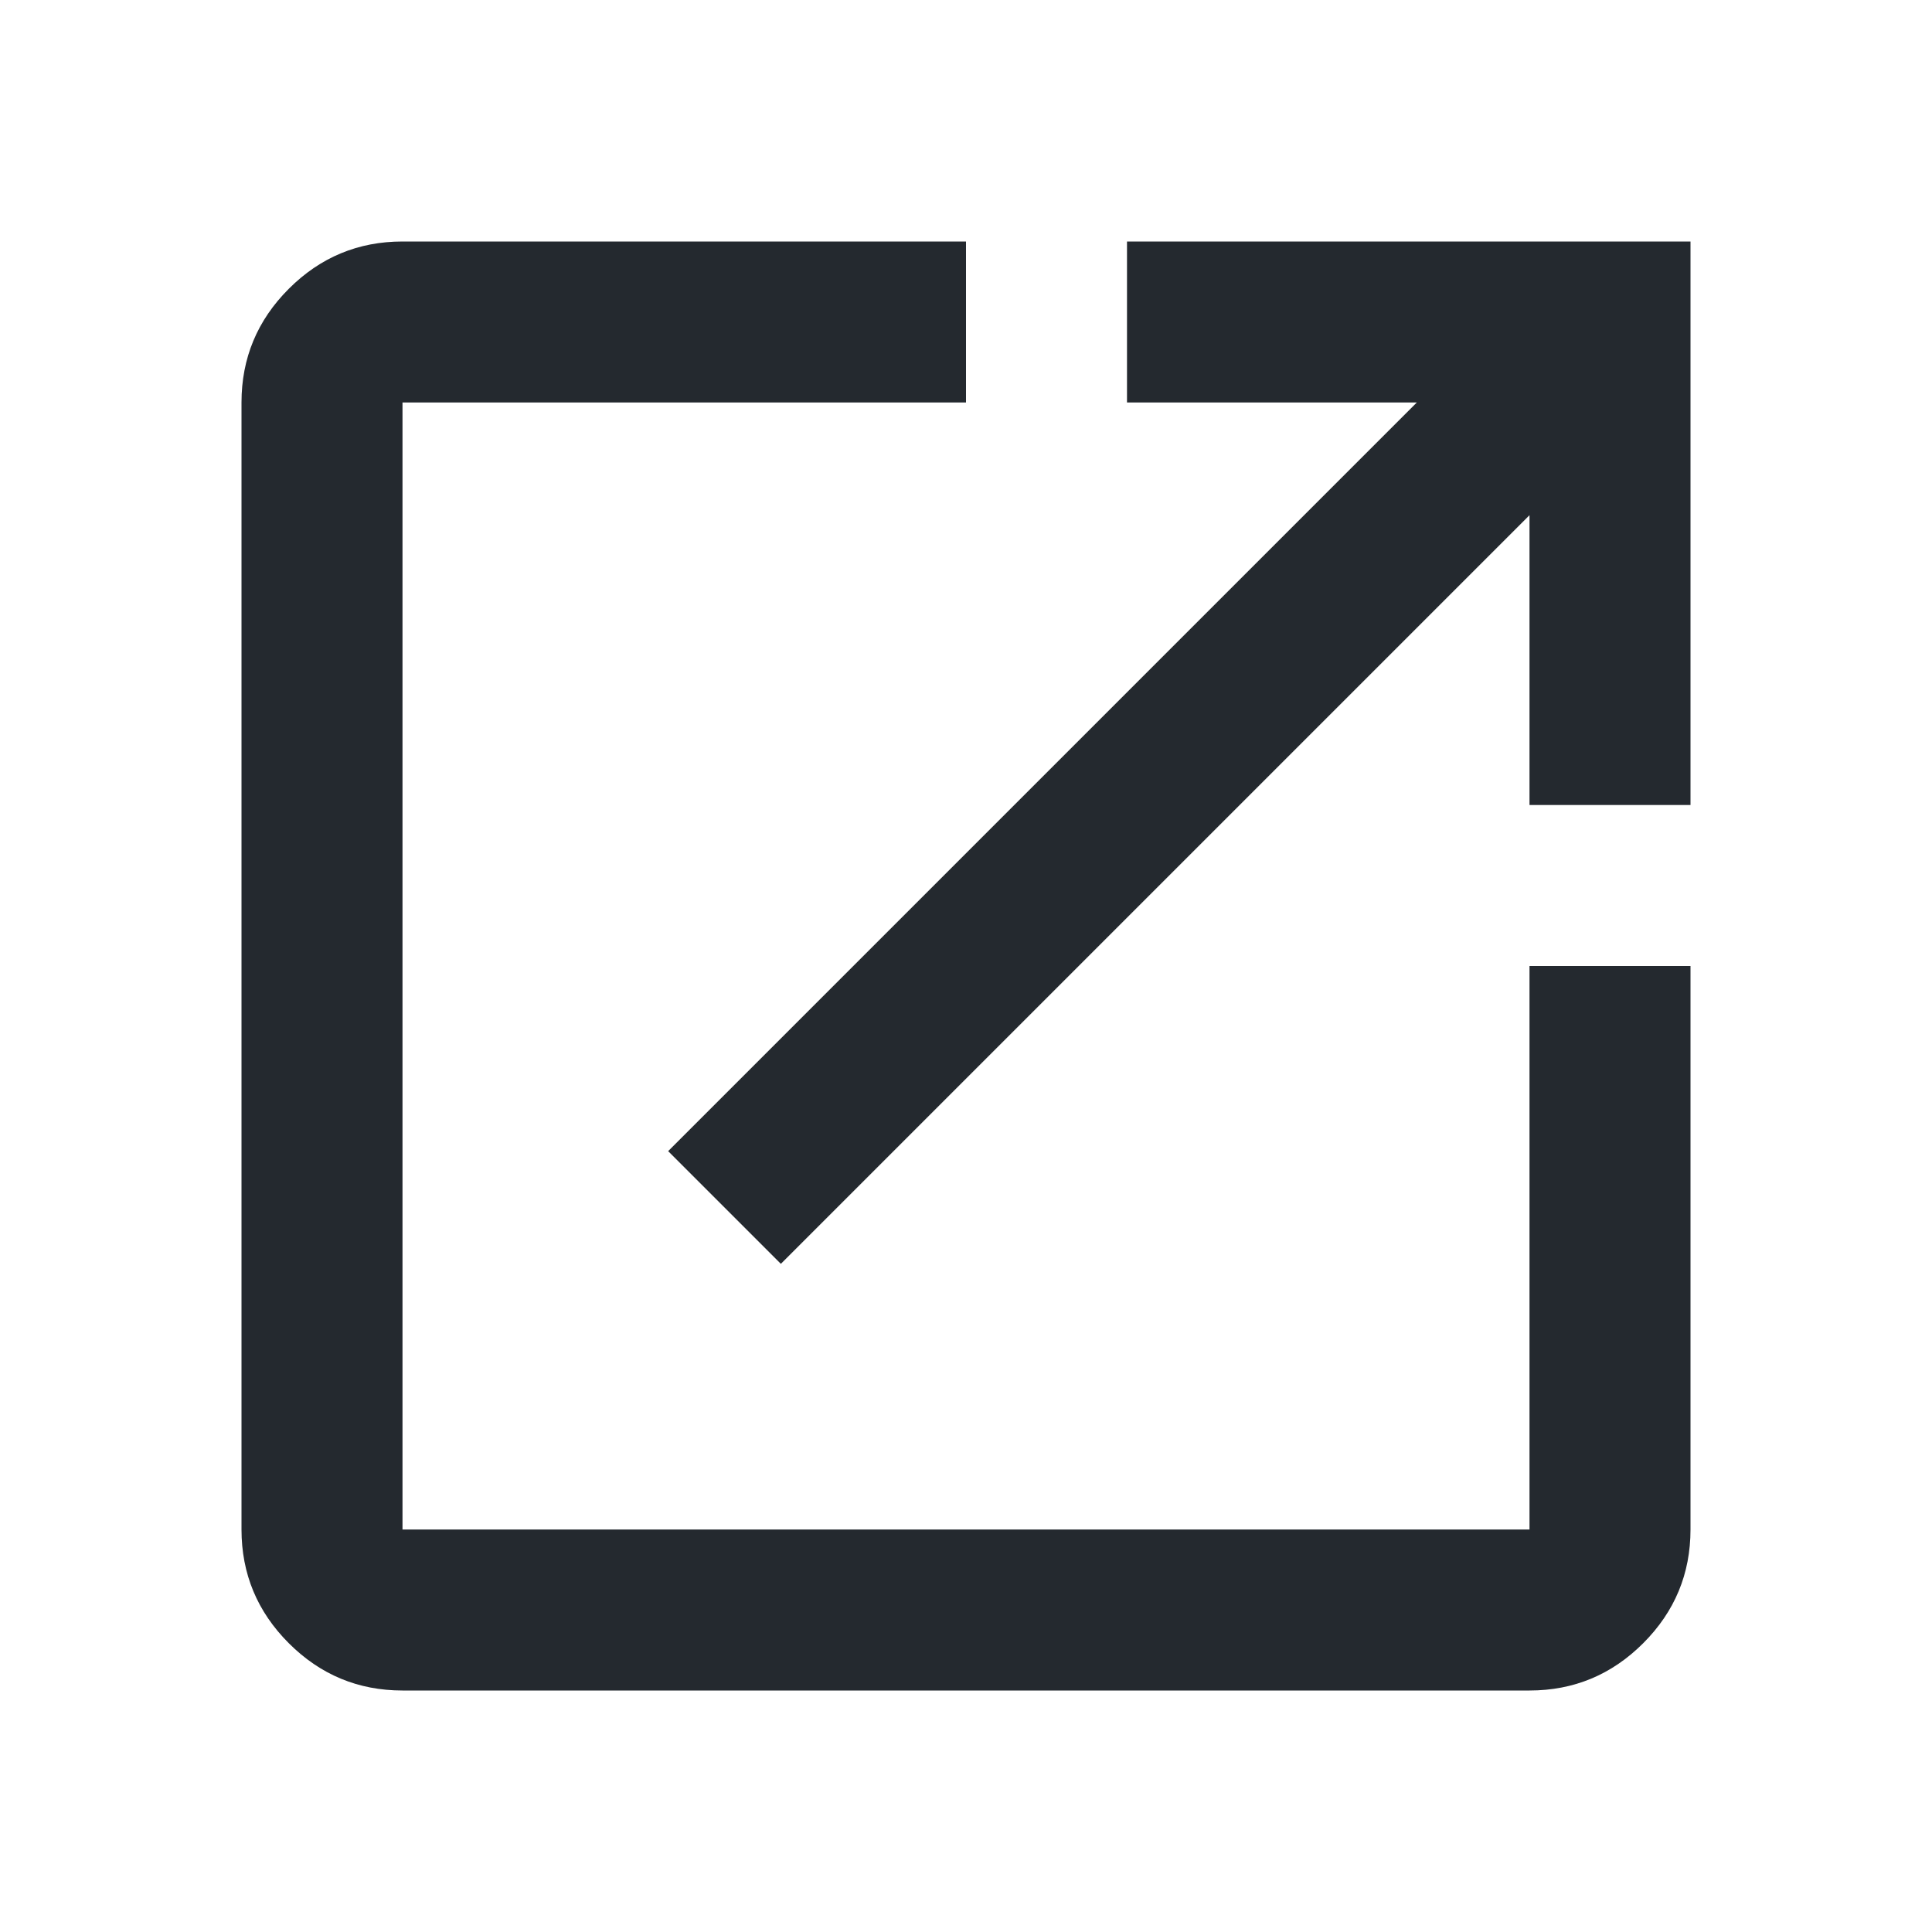
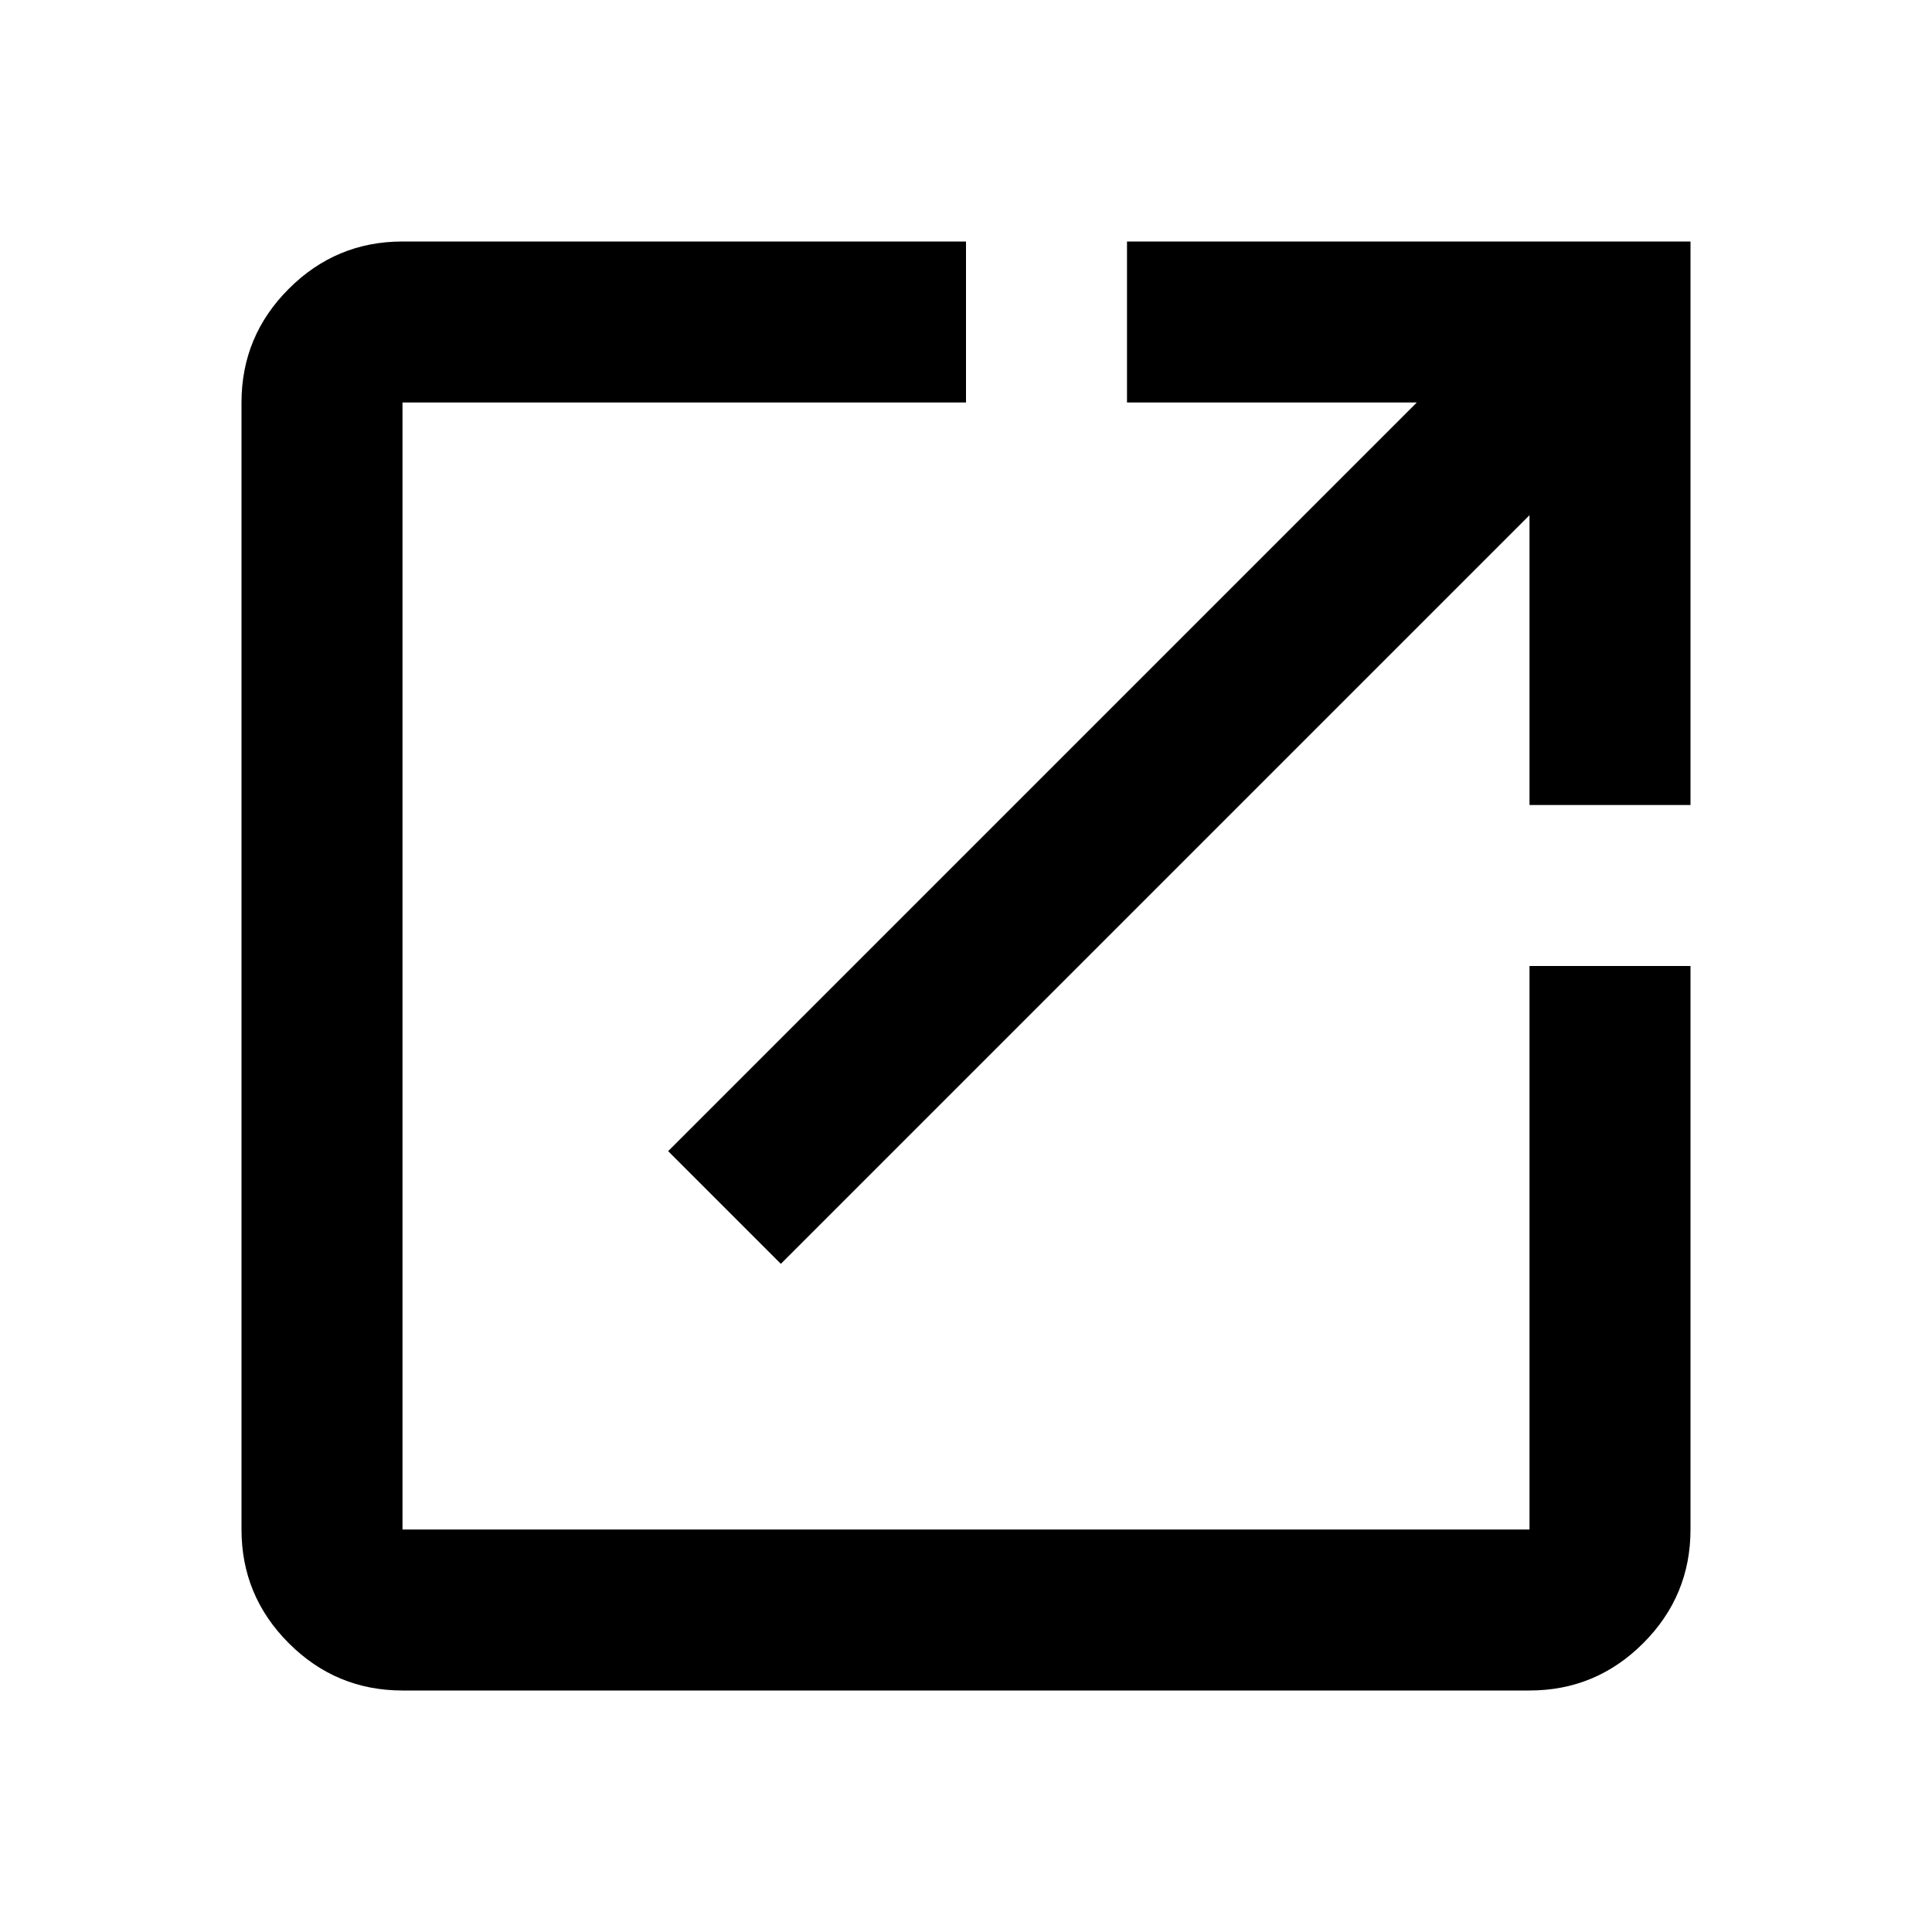
- <svg xmlns="http://www.w3.org/2000/svg" height="24px" viewBox="0 -960 960 960" width="24px" fill="#24292f">
+ <svg xmlns="http://www.w3.org/2000/svg" height="24px" viewBox="0 -960 960 960" width="24px" fill="#000000">
  <path d="M200-120q-33 0-56.5-23.5T120-200v-560q0-33 23.5-56.5T200-840h280v80H200v560h560v-280h80v280q0 33-23.5 56.5T760-120H200Zm188-212-56-56 372-372H560v-80h280v280h-80v-144L388-332Z" />
</svg>
